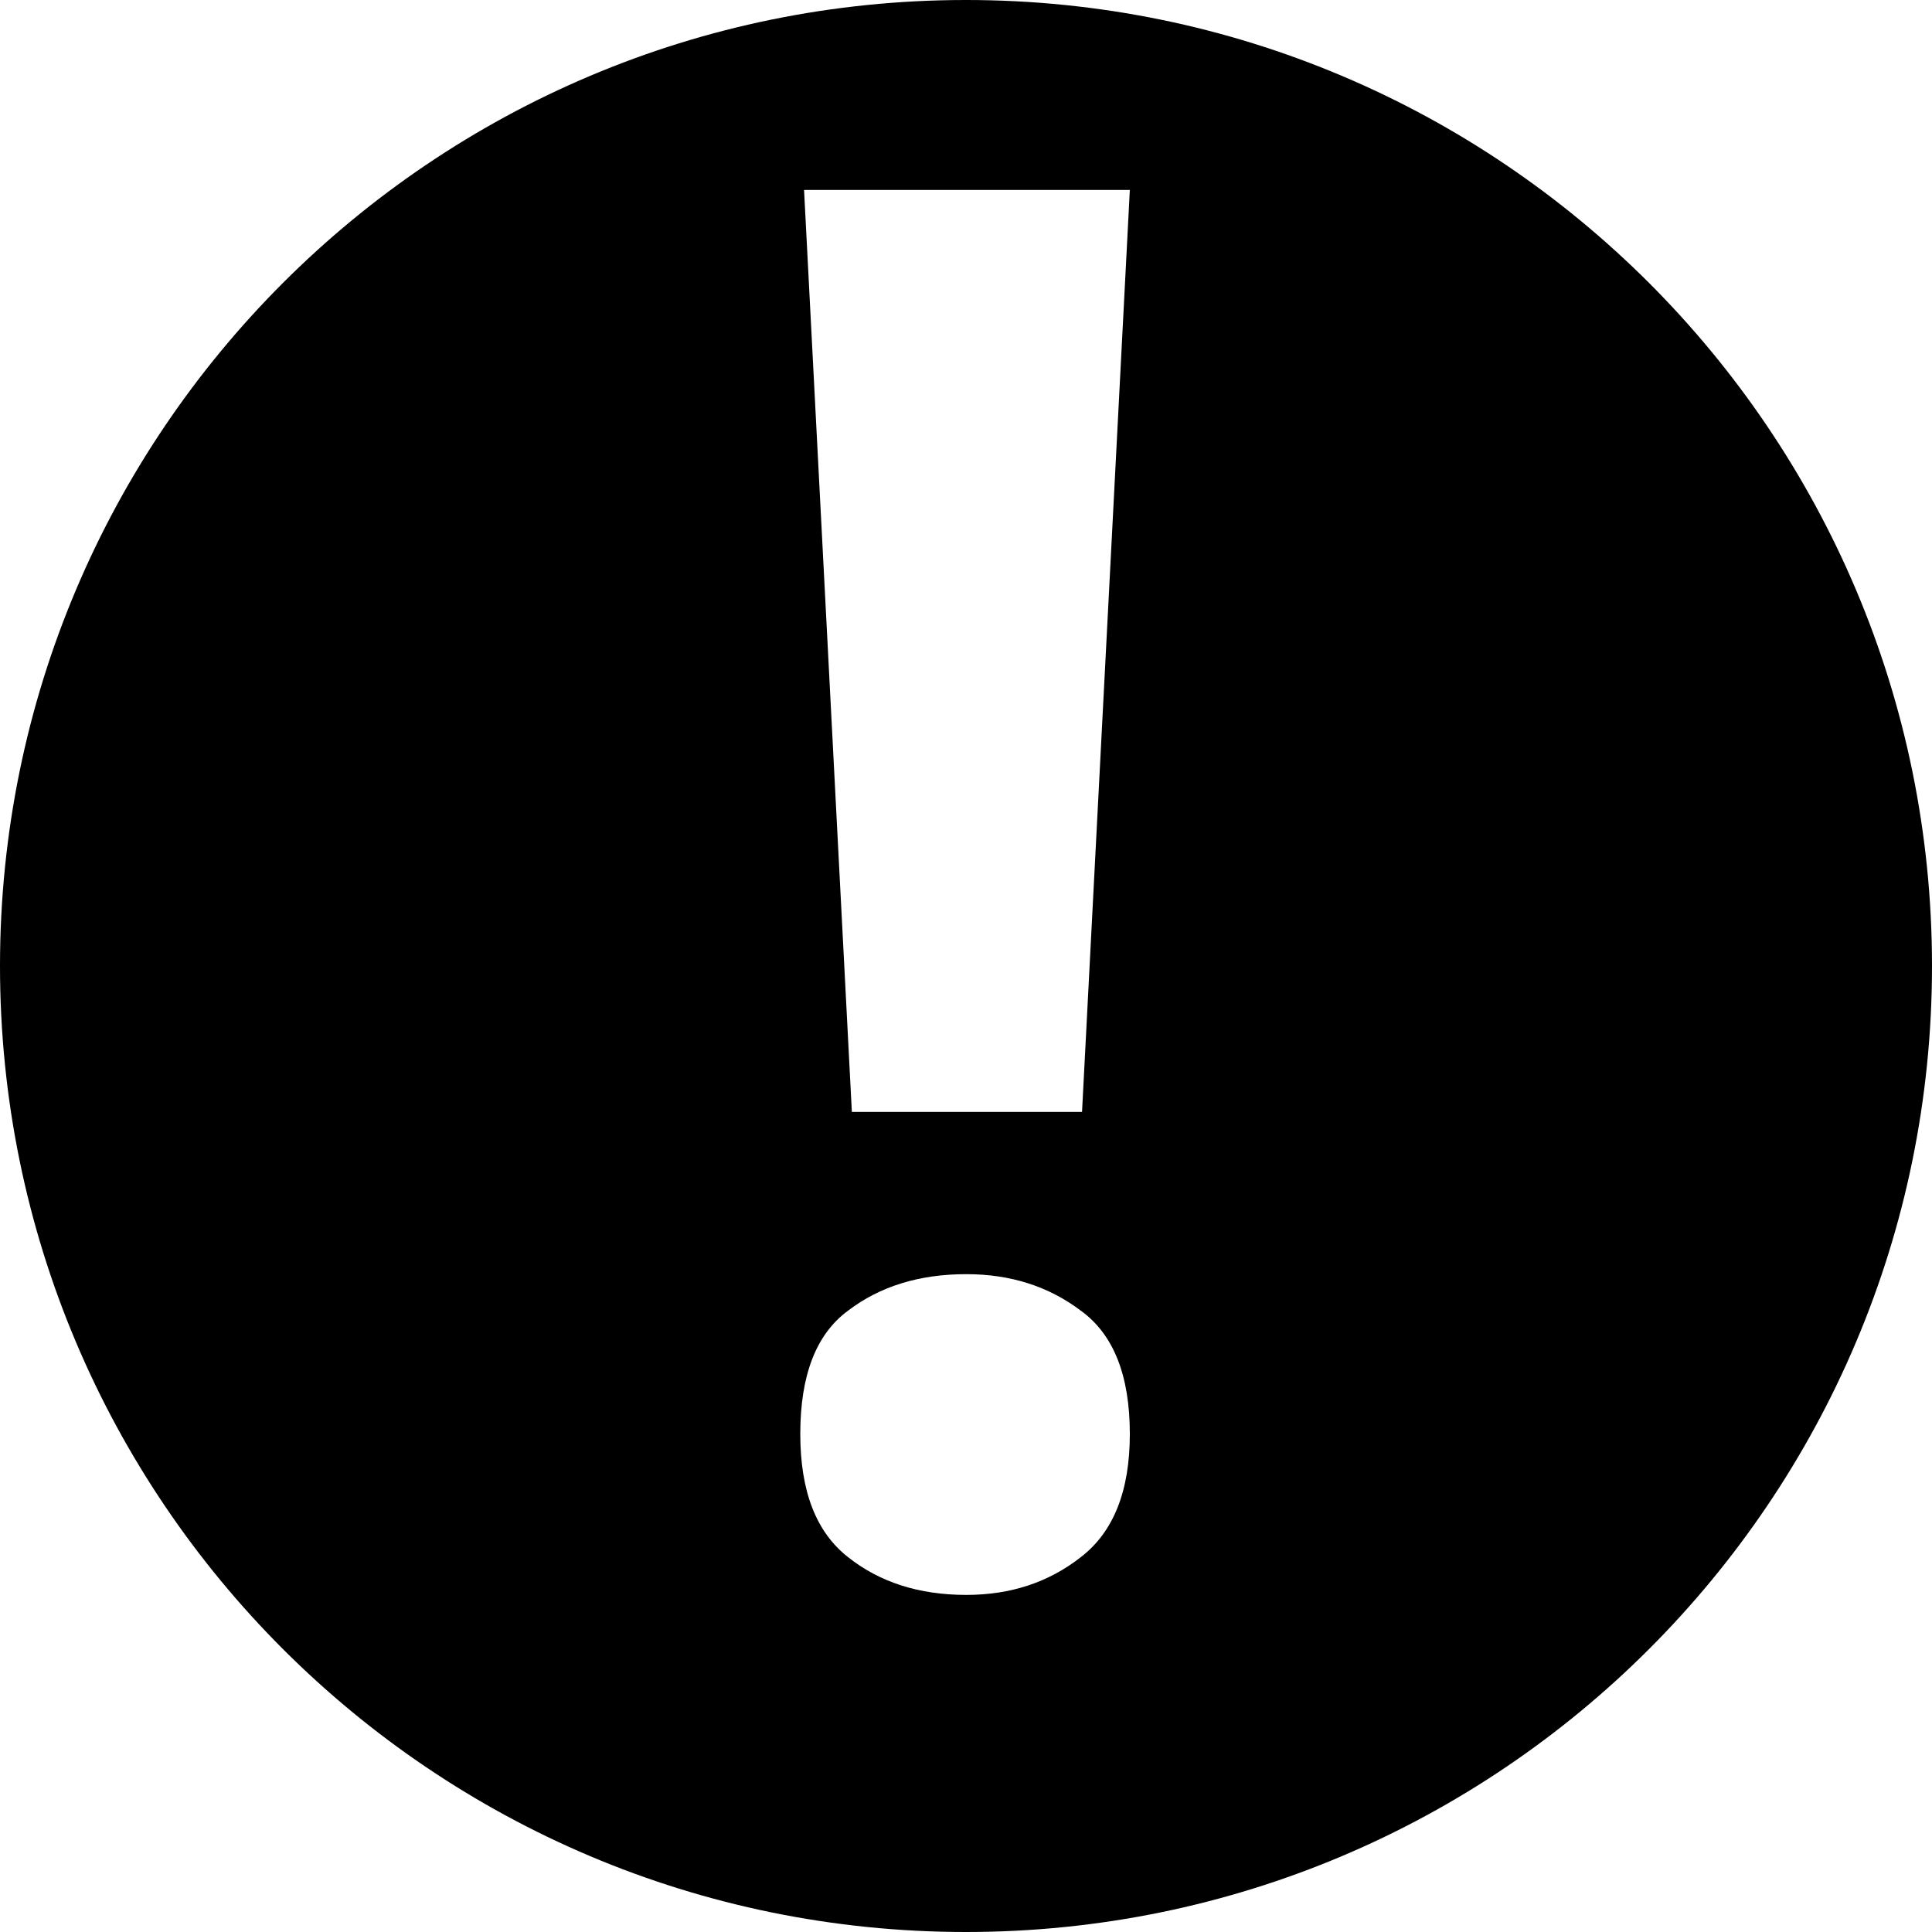
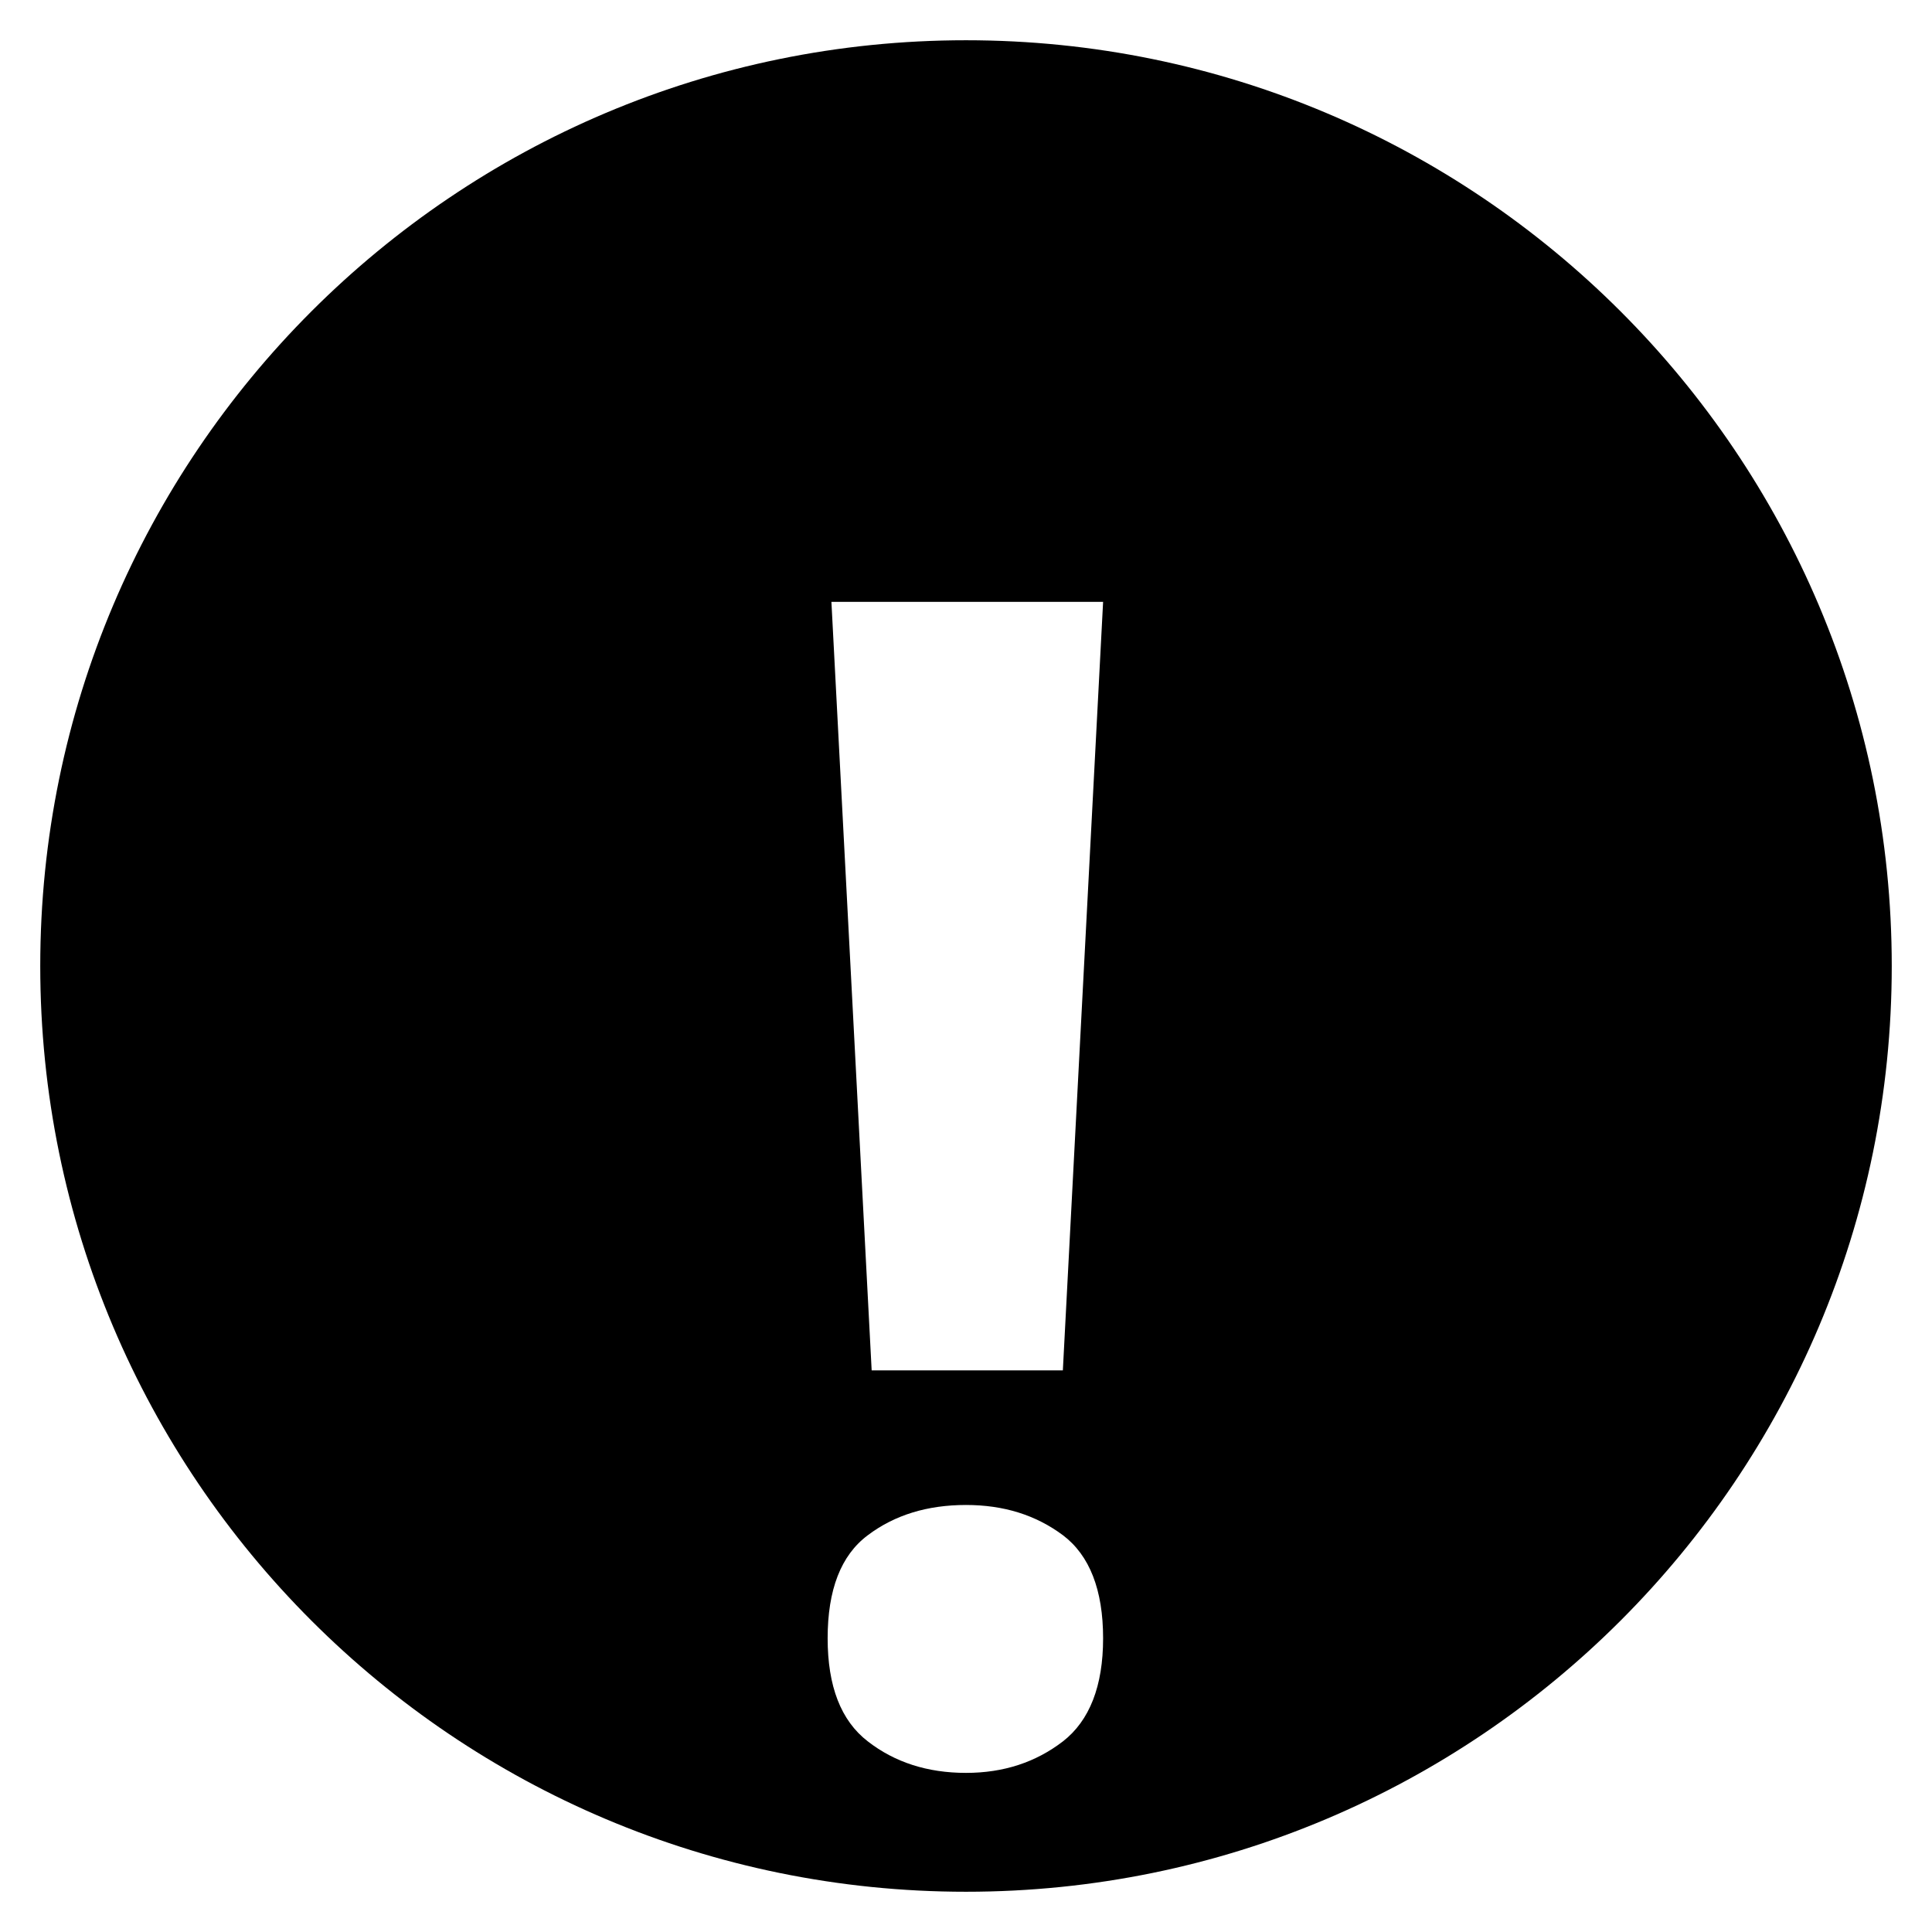
<svg xmlns="http://www.w3.org/2000/svg" id="exclamation-icon" viewBox="0 0 24 24">
-   <circle fill="currentColor" cx="12" cy="12" r="12" />
-   <text x="12" y="19.5" text-anchor="middle" font-size="24px" font-weight="700" font-family="gandhi-regular" fill="var(--icon-symbol, #fff)" id="text1">!</text>
+   <circle fill="currentColor" cx="12" cy="12" r="11.5" />
+   <text x="12" y="14" text-anchor="middle" dominant-baseline="central" font-size="20px" font-weight="700" font-family="gandhi-regular" fill="var(--icon-symbol, #fff)" id="text1">!</text>
</svg>
